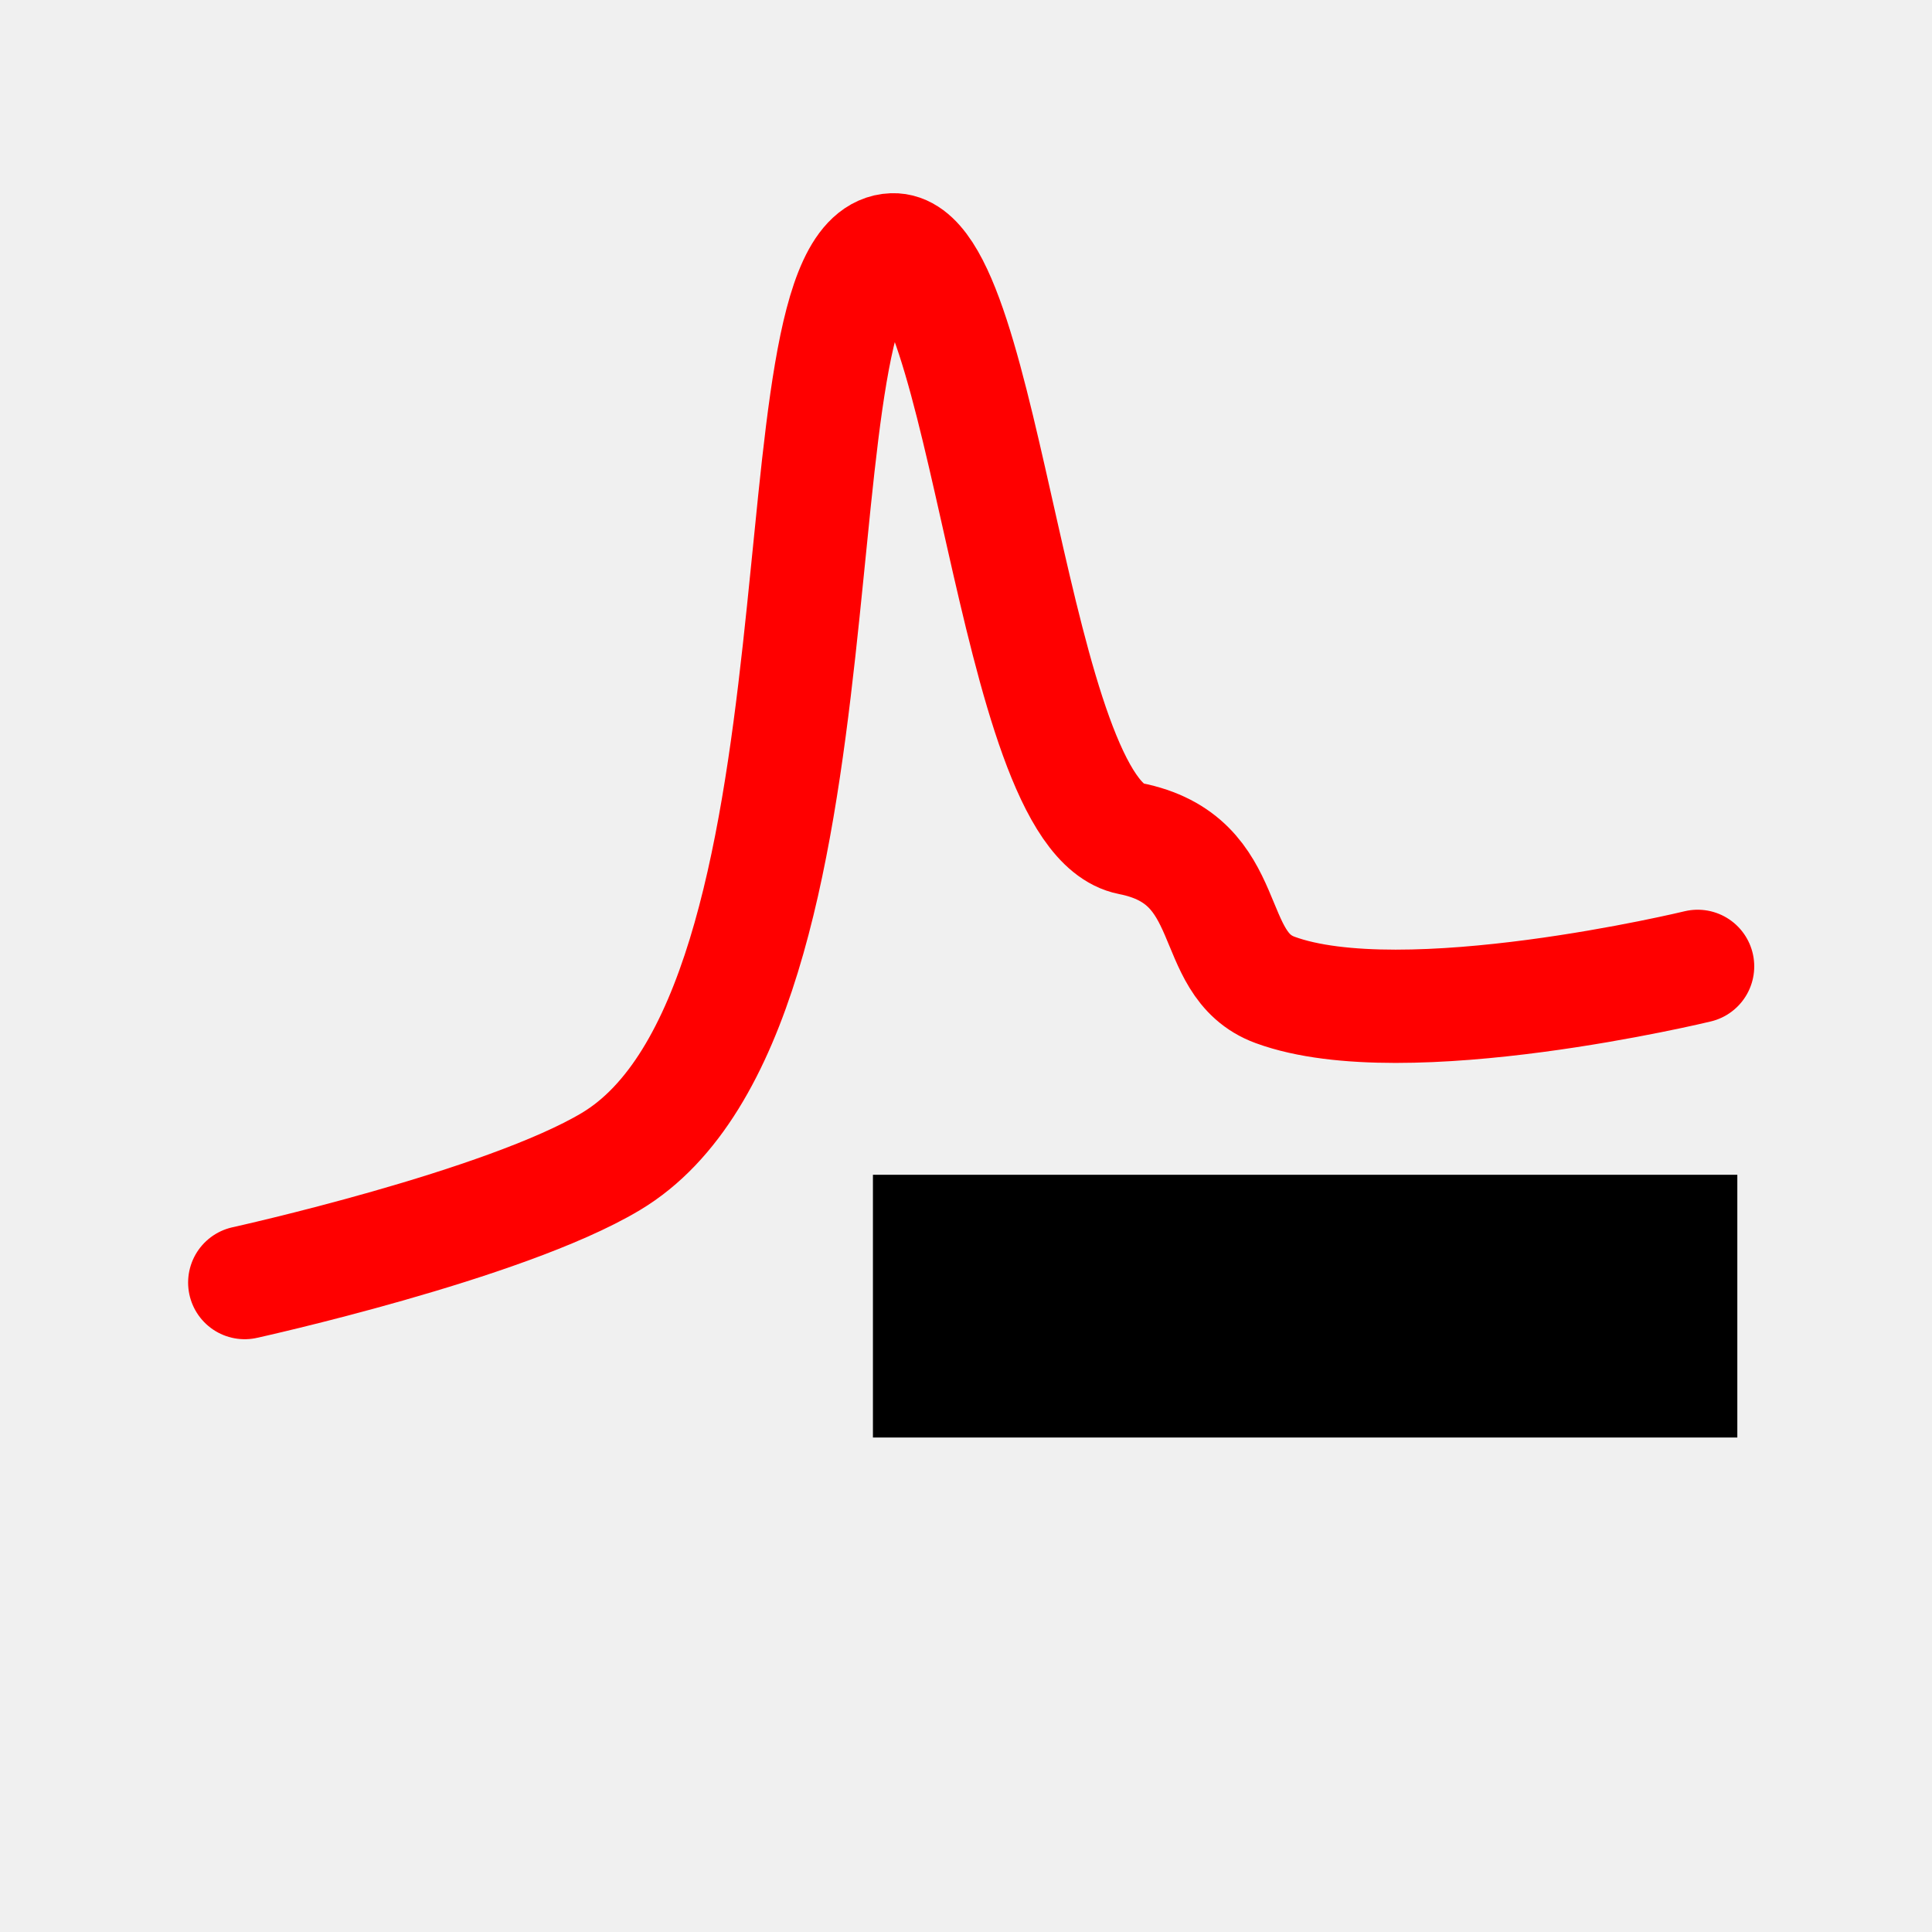
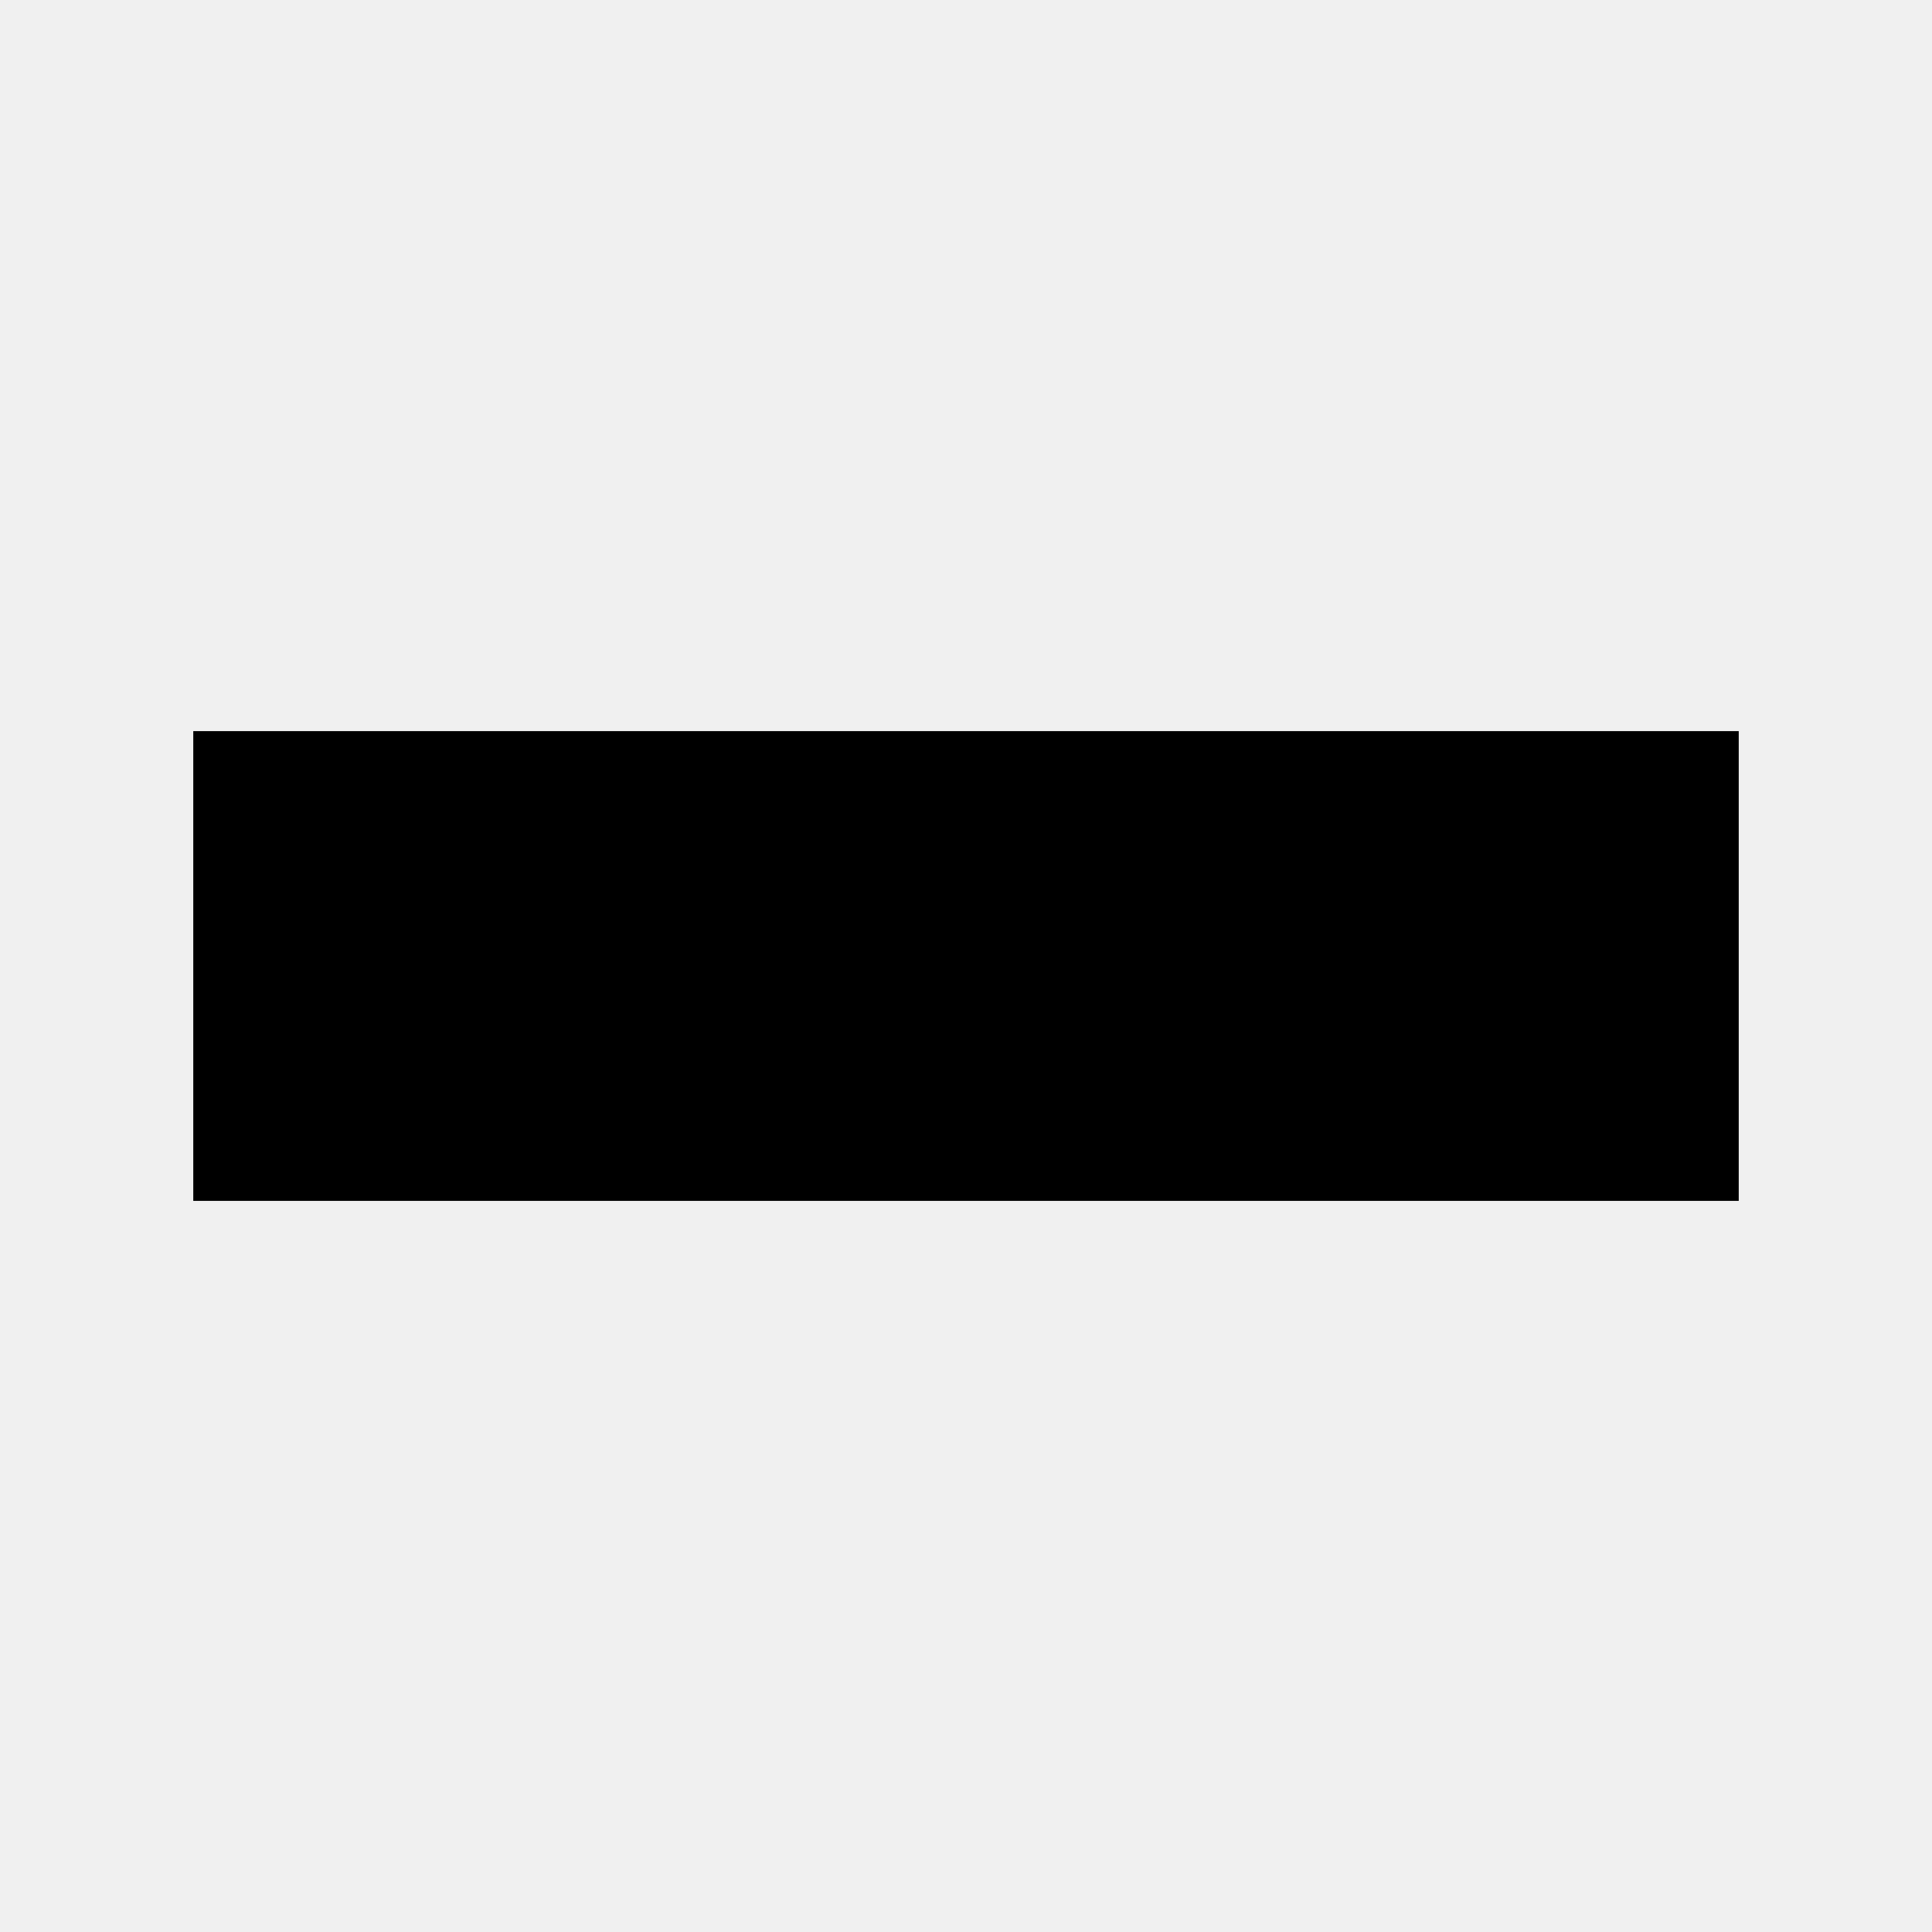
<svg xmlns="http://www.w3.org/2000/svg" version="1.1" id="_x31_0" x="0px" y="0px" viewBox="0 0 512 512" xml:space="preserve" width="144.498mm" height="144.498mm">
  <defs id="defs11" />
  <style type="text/css" id="style3">
	.st0{fill:#374149;}
</style>
-   <g id="g4145" transform="matrix(0.7931169,0,0,0.7939632,54.33278,54.29086)">
+   <g id="g4145" transform="matrix(1.41805,0,0,1.419563,-265.2574,-265.8143)">
    <g transform="matrix(0.7938772,0,0,0.7939635,54.33499,54.29067)" id="g4181">
-       <path id="path3336" d="m -51.751,384.691 c 0,0 109.226,-24.058 154.159,-50.912 106.319,-63.542 65.315,-381.348 118.584,-383.257 39.732,-1.424 49.819,237.651 99.949,247.491 45.585,8.948 31.203,52.694 60.986,63.64 54.386,19.99 177.876,-9.9 177.876,-9.9" style="fill:none;fill-rule:evenodd;stroke:#ff0000;stroke-width:47.618;stroke-linecap:round;stroke-linejoin:miter;stroke-miterlimit:4;stroke-dasharray:none;stroke-opacity:1" />
-       <g transform="matrix(2.02357,0,0,1.837267,67.43668,-1304.47)" style="stroke:#ffffff;stroke-width:3.617" id="g4447" />
+       <g transform="matrix(2.02357,0,0,1.837267,67.43668,-1304.47)" style="stroke:#ffffff;stroke-width:2.023" id="g4447" />
    </g>
    <path id="rect4142" d="m 512,323.738 -288.825,2.1e-4 -8e-5,87.699 L 512,411.437 Z" style="opacity:1;fill:#000000;fill-opacity:1;fill-rule:evenodd;stroke:#000000;stroke-width:0;stroke-linecap:butt;stroke-linejoin:round;stroke-miterlimit:4;stroke-dasharray:none;stroke-dashoffset:0;stroke-opacity:1" />
  </g>
</svg>
